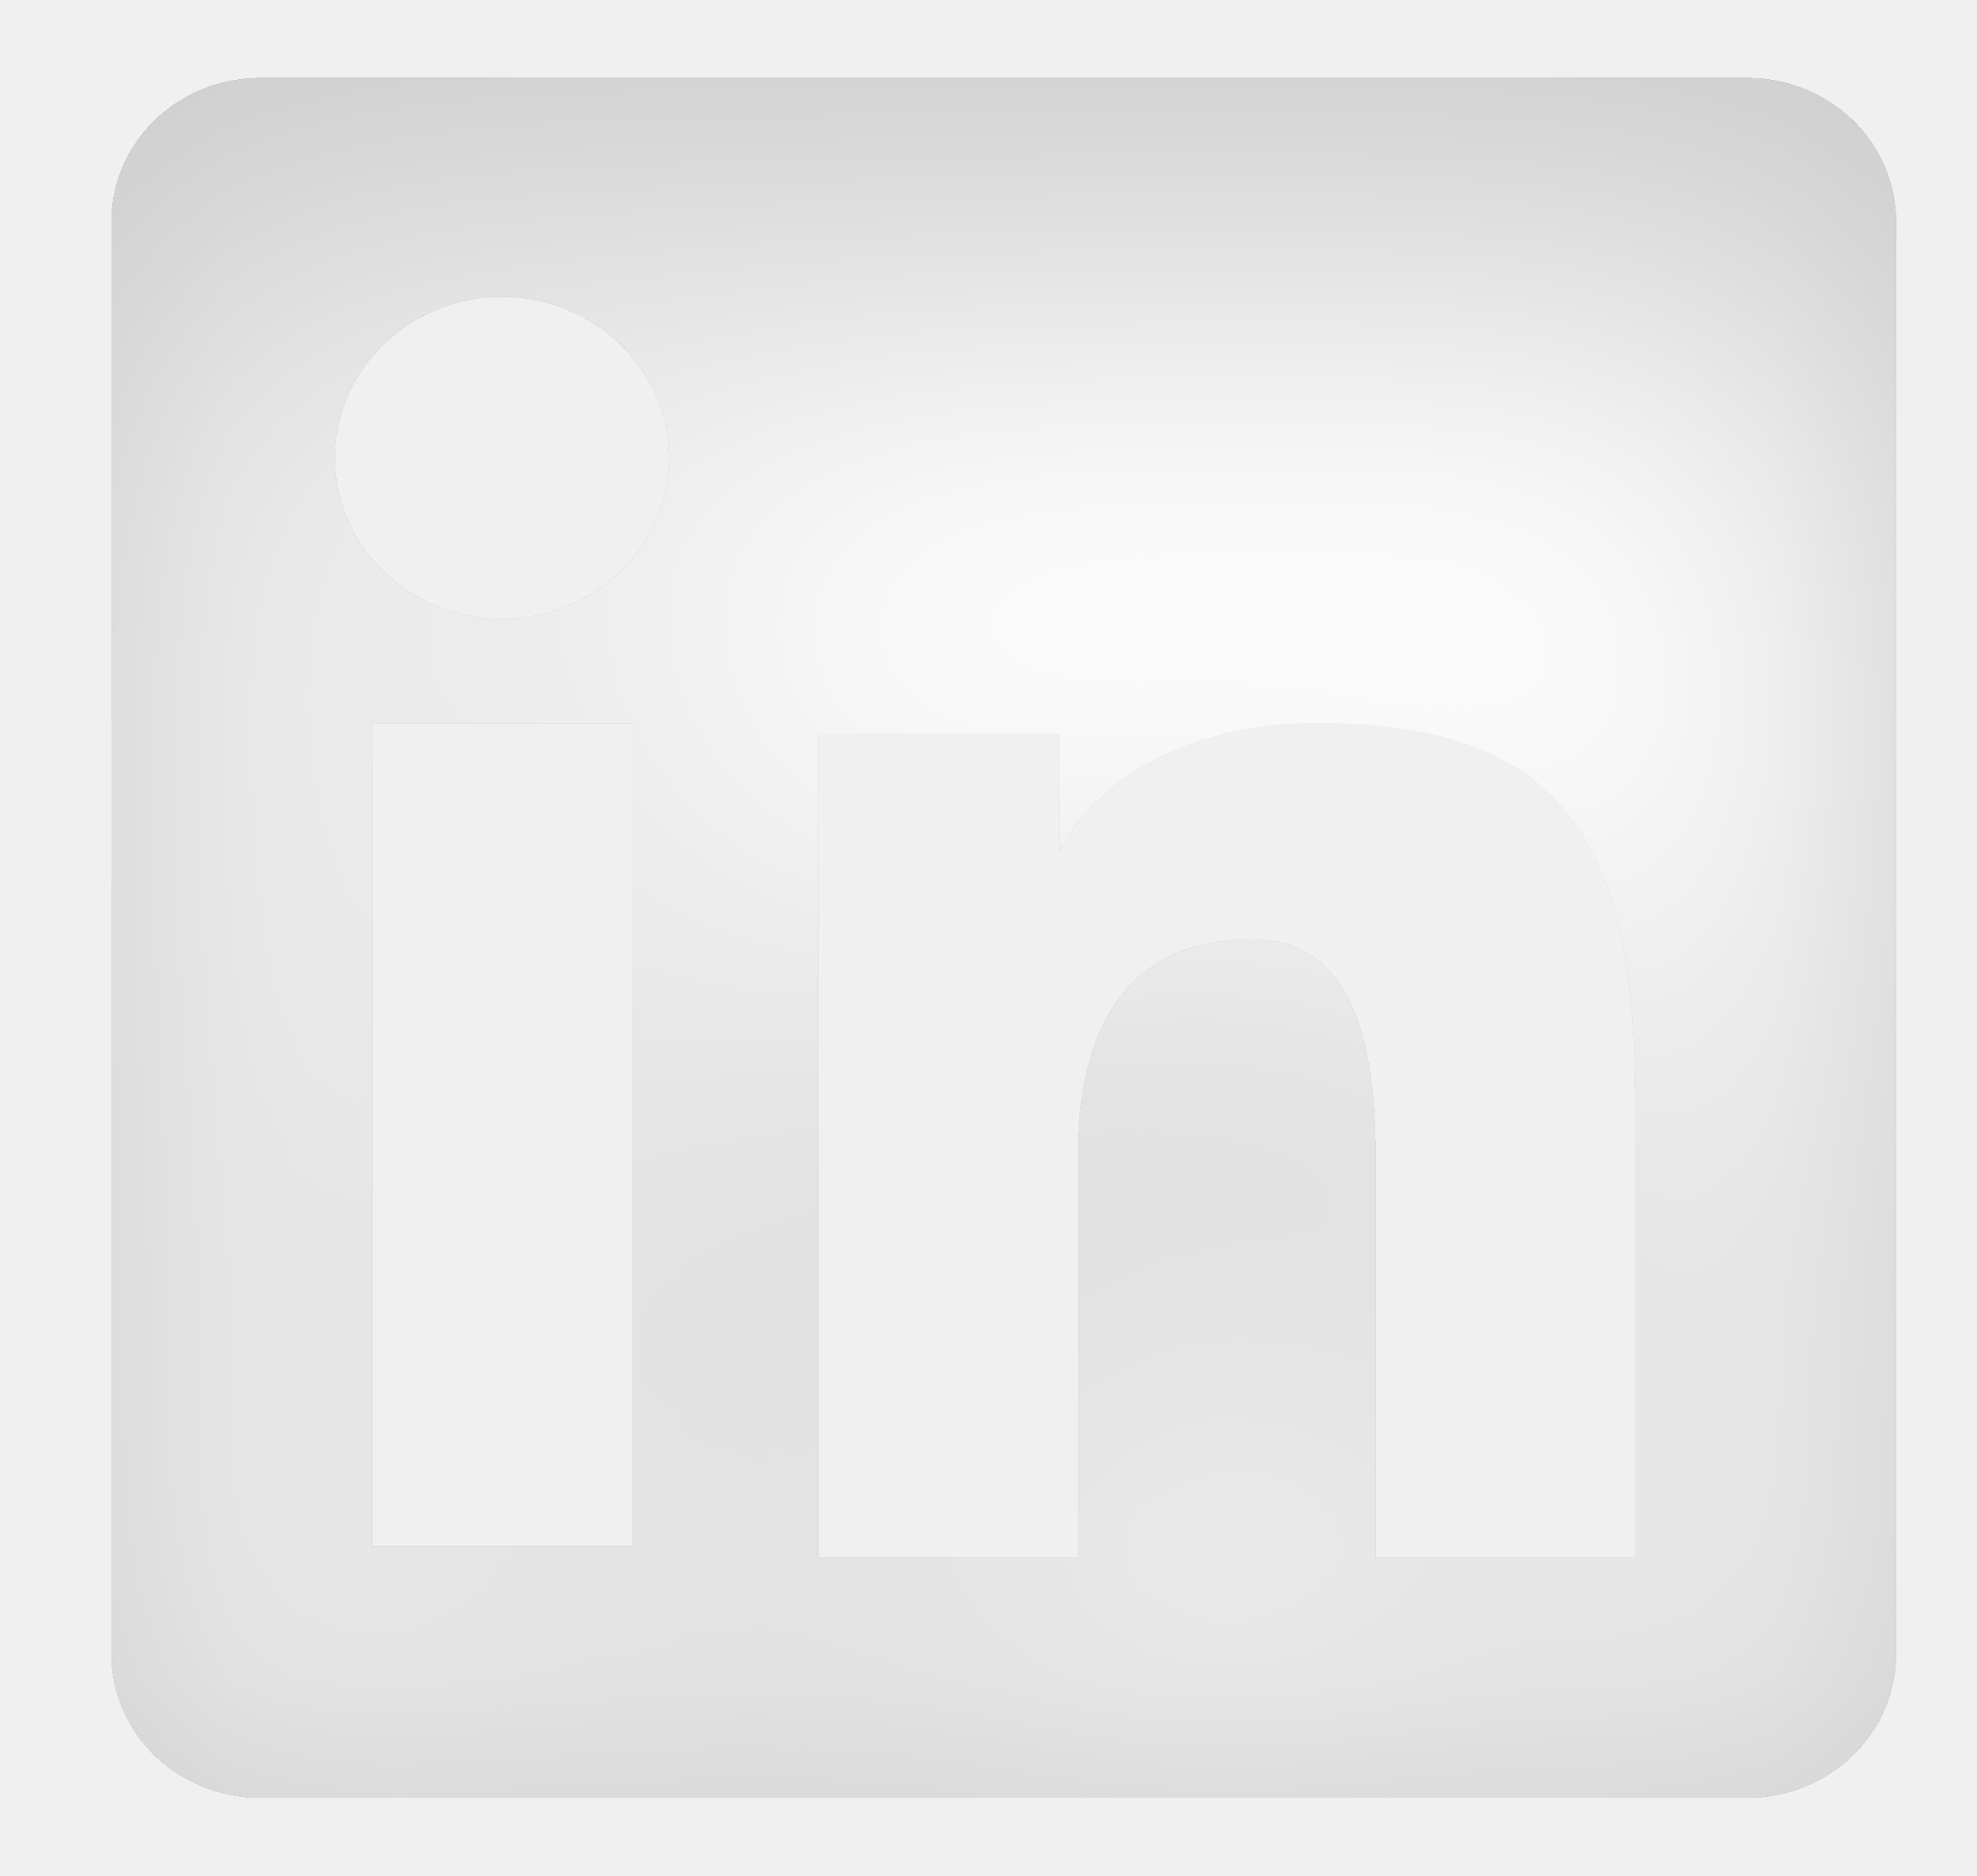
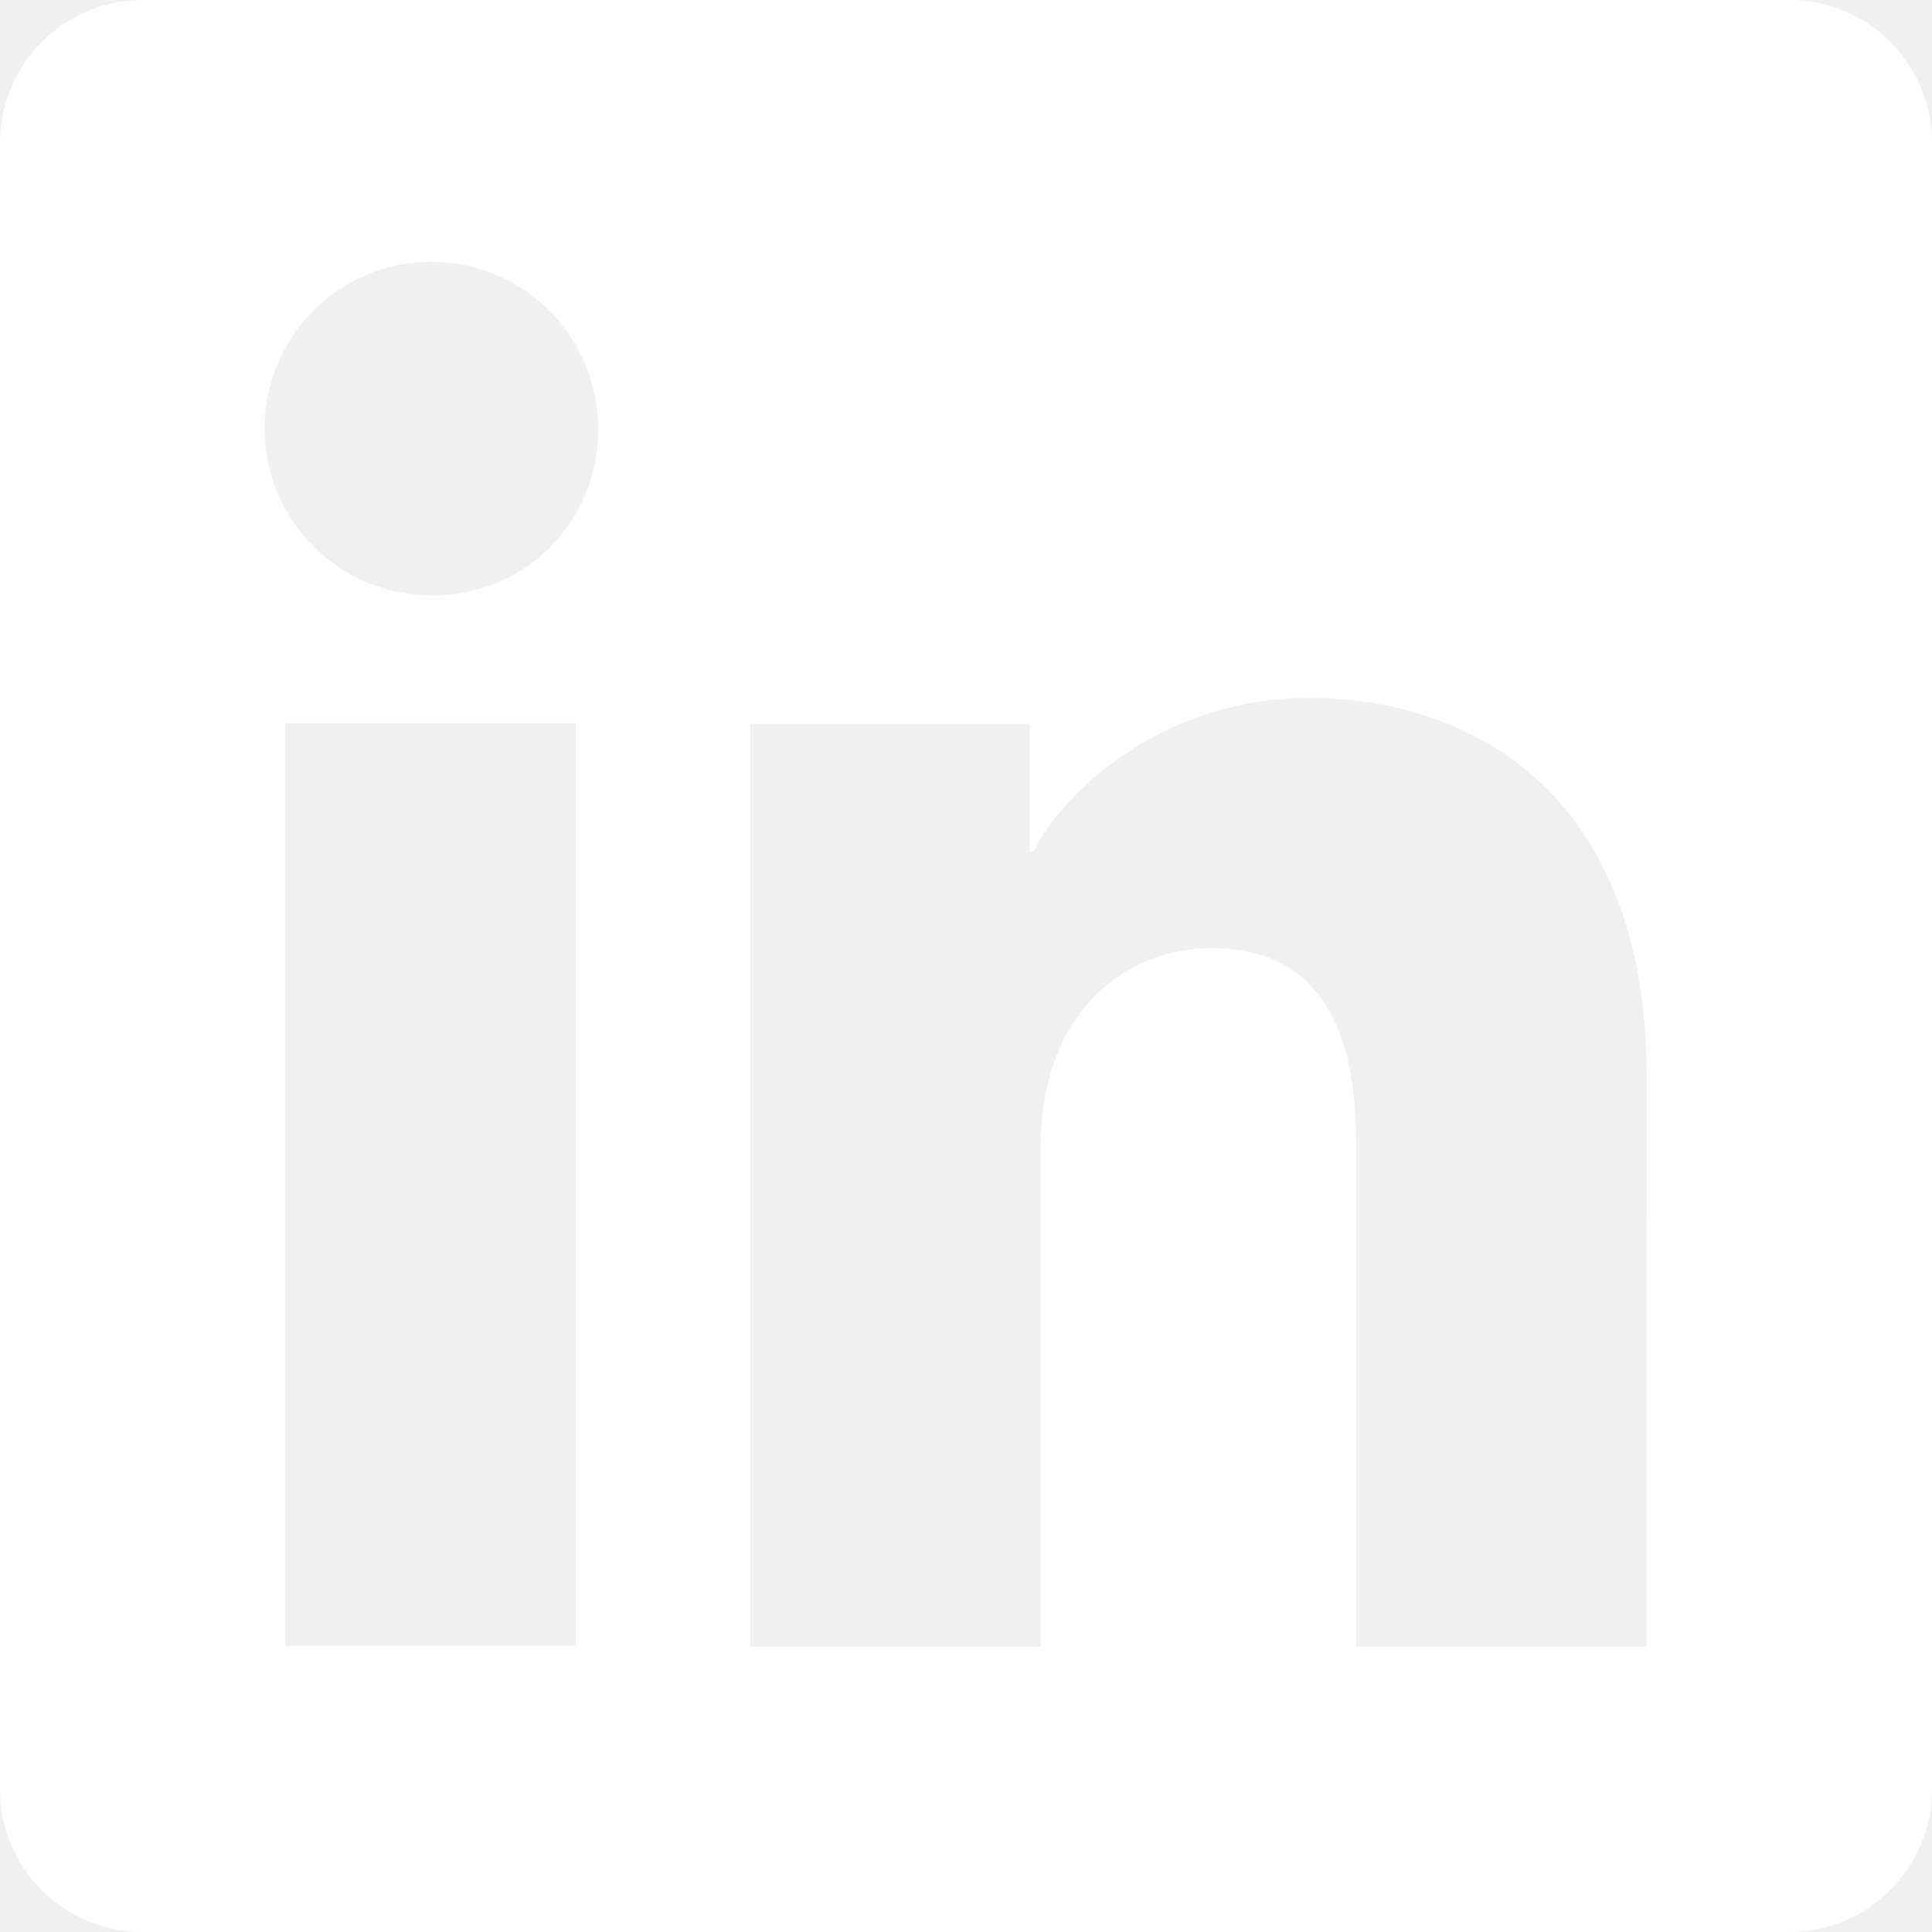
- <svg xmlns="http://www.w3.org/2000/svg" width="39" height="37" viewBox="0 0 39 37" fill="none">
-   <g filter="url(#filter0_i_116_1081)">
-     <path fill-rule="evenodd" clip-rule="evenodd" d="M2.203 4.375C2.203 3.624 2.512 2.903 3.064 2.371C3.615 1.84 4.363 1.542 5.143 1.542H34.455C34.842 1.541 35.224 1.614 35.582 1.756C35.939 1.898 36.264 2.107 36.537 2.37C36.81 2.633 37.027 2.946 37.175 3.29C37.323 3.634 37.399 4.003 37.399 4.375V32.621C37.399 32.994 37.323 33.363 37.176 33.707C37.028 34.051 36.811 34.364 36.538 34.628C36.265 34.891 35.94 35.1 35.583 35.243C35.226 35.385 34.843 35.458 34.457 35.458H5.143C4.757 35.458 4.374 35.385 4.017 35.242C3.661 35.1 3.336 34.891 3.063 34.628C2.79 34.364 2.574 34.052 2.426 33.708C2.278 33.364 2.202 32.995 2.203 32.623V4.375ZM16.134 14.473H20.9V16.779C21.588 15.454 23.348 14.26 25.992 14.26C31.062 14.26 32.263 16.901 32.263 21.747V30.722H27.133V22.85C27.133 20.091 26.445 18.534 24.698 18.534C22.274 18.534 21.266 20.213 21.266 22.85V30.722H16.134V14.473ZM7.335 30.511H12.467V14.26H7.335V30.509V30.511ZM13.201 8.96C13.211 9.383 13.133 9.805 12.972 10.198C12.81 10.592 12.569 10.951 12.261 11.254C11.954 11.557 11.587 11.797 11.182 11.962C10.776 12.126 10.341 12.21 9.902 12.21C9.462 12.21 9.027 12.126 8.622 11.962C8.217 11.797 7.85 11.557 7.542 11.254C7.235 10.951 6.994 10.592 6.832 10.198C6.671 9.805 6.592 9.383 6.602 8.96C6.621 8.129 6.977 7.338 7.594 6.756C8.211 6.175 9.039 5.85 9.902 5.85C10.765 5.85 11.593 6.175 12.21 6.756C12.826 7.338 13.182 8.129 13.201 8.96Z" fill="white" />
-   </g>
-   <defs>
-     <filter id="filter0_i_116_1081" x="0.603" y="0" width="38.396" height="41" filterUnits="userSpaceOnUse" color-interpolation-filters="sRGB">
-       <feFlood flood-opacity="0" result="BackgroundImageFix" />
-       <feBlend mode="normal" in="SourceGraphic" in2="BackgroundImageFix" result="shape" />
-       <feColorMatrix in="SourceAlpha" type="matrix" values="0 0 0 0 0 0 0 0 0 0 0 0 0 0 0 0 0 0 127 0" result="hardAlpha" />
-       <feOffset dy="4" />
-       <feGaussianBlur stdDeviation="7.5" />
-       <feComposite in2="hardAlpha" operator="arithmetic" k2="-1" k3="1" />
-       <feColorMatrix type="matrix" values="0 0 0 0 0 0 0 0 0 0 0 0 0 0 0 0 0 0 0.2 0" />
-       <feBlend mode="normal" in2="shape" result="effect1_innerShadow_116_1081" />
-     </filter>
-   </defs>
+ <svg xmlns="http://www.w3.org/2000/svg" width="40" height="40" viewBox="0 0 40 40" fill="none">
+   <path d="M37.047 0H2.953C2.17 0 1.419 0.311 0.865 0.865C0.311 1.419 0 2.17 0 2.953V37.047C0 37.83 0.311 38.581 0.865 39.135C1.419 39.689 2.17 40 2.953 40H37.047C37.83 40 38.581 39.689 39.135 39.135C39.689 38.581 40 37.83 40 37.047V2.953C40 2.17 39.689 1.419 39.135 0.865C38.581 0.311 37.83 0 37.047 0ZM11.922 34.075H5.908V14.972H11.922V34.075ZM8.911 12.325C8.229 12.321 7.563 12.115 6.998 11.733C6.433 11.352 5.993 10.811 5.735 10.18C5.477 9.548 5.411 8.854 5.547 8.186C5.682 7.517 6.013 6.904 6.497 6.423C6.981 5.942 7.596 5.615 8.266 5.484C8.935 5.353 9.629 5.423 10.258 5.685C10.888 5.947 11.426 6.39 11.804 6.958C12.182 7.526 12.384 8.193 12.383 8.875C12.39 9.332 12.304 9.785 12.132 10.208C11.959 10.631 11.703 11.015 11.379 11.337C11.055 11.659 10.67 11.912 10.246 12.082C9.822 12.252 9.368 12.334 8.911 12.325ZM34.089 34.092H28.078V23.656C28.078 20.578 26.769 19.628 25.081 19.628C23.297 19.628 21.547 20.972 21.547 23.733V34.092H15.533V14.986H21.317V17.633H21.394C21.975 16.458 24.008 14.45 27.111 14.45C30.467 14.45 34.092 16.442 34.092 22.275L34.089 34.092Z" fill="white" />
</svg>
